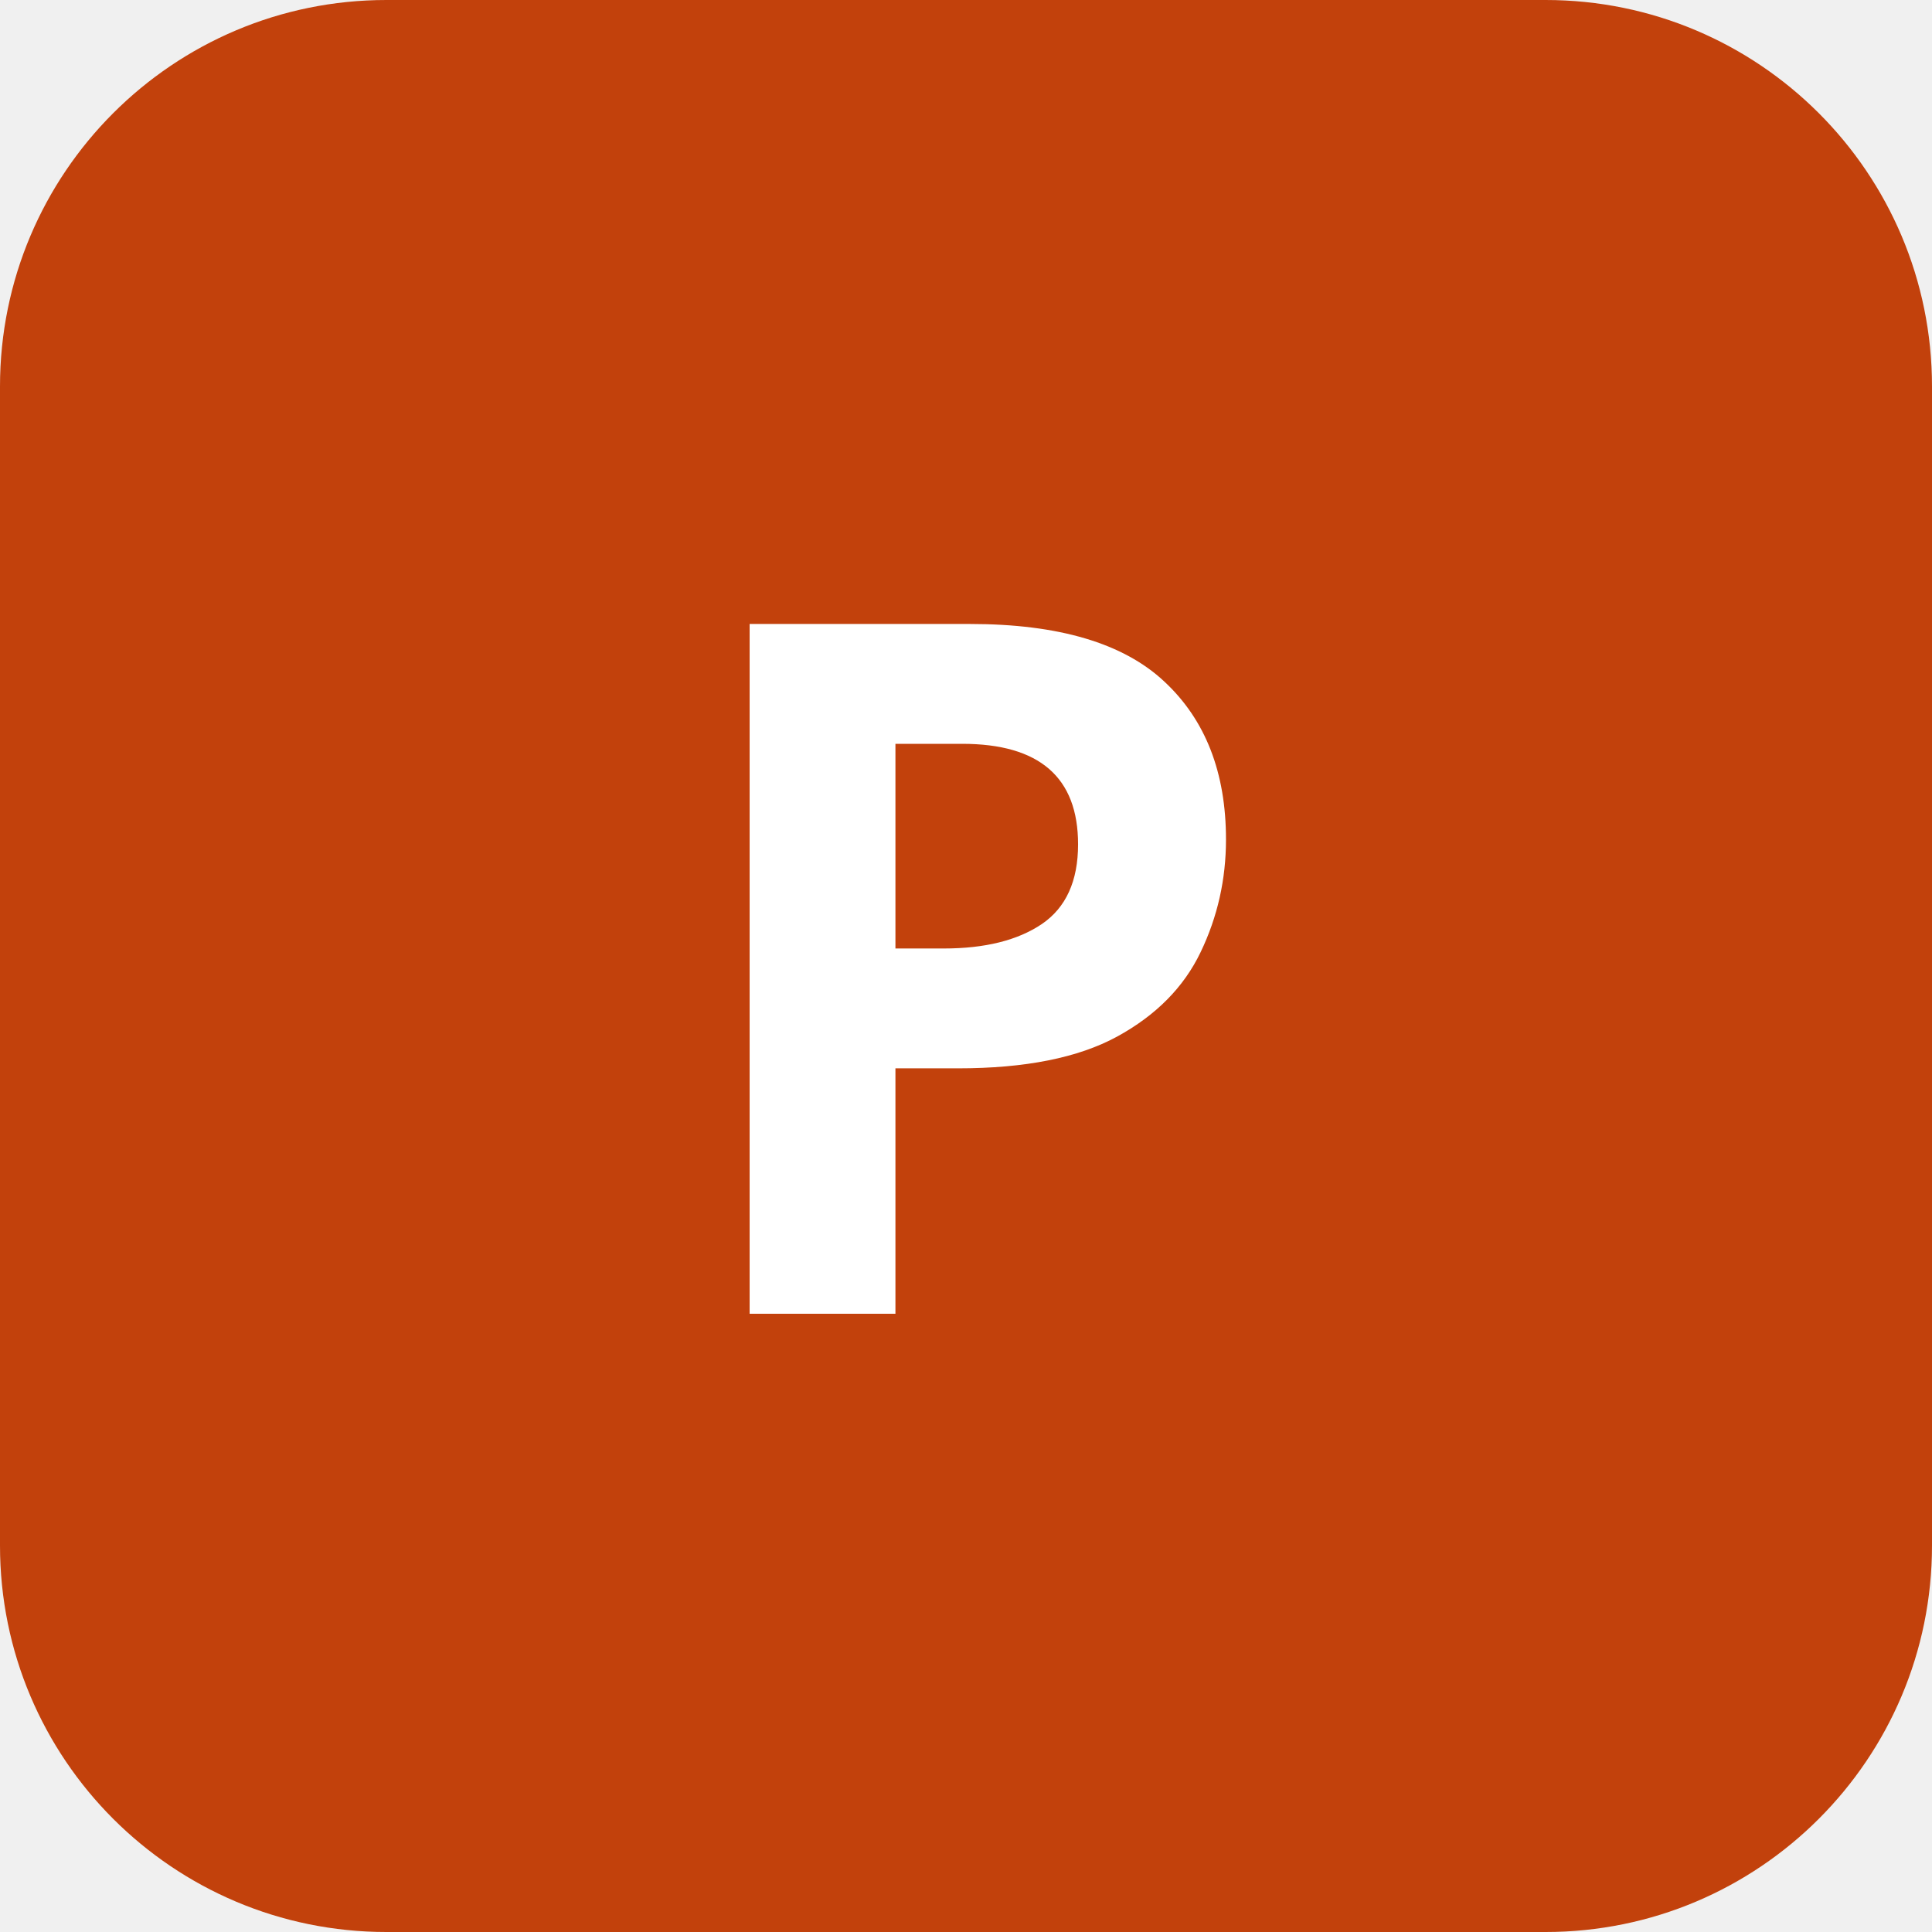
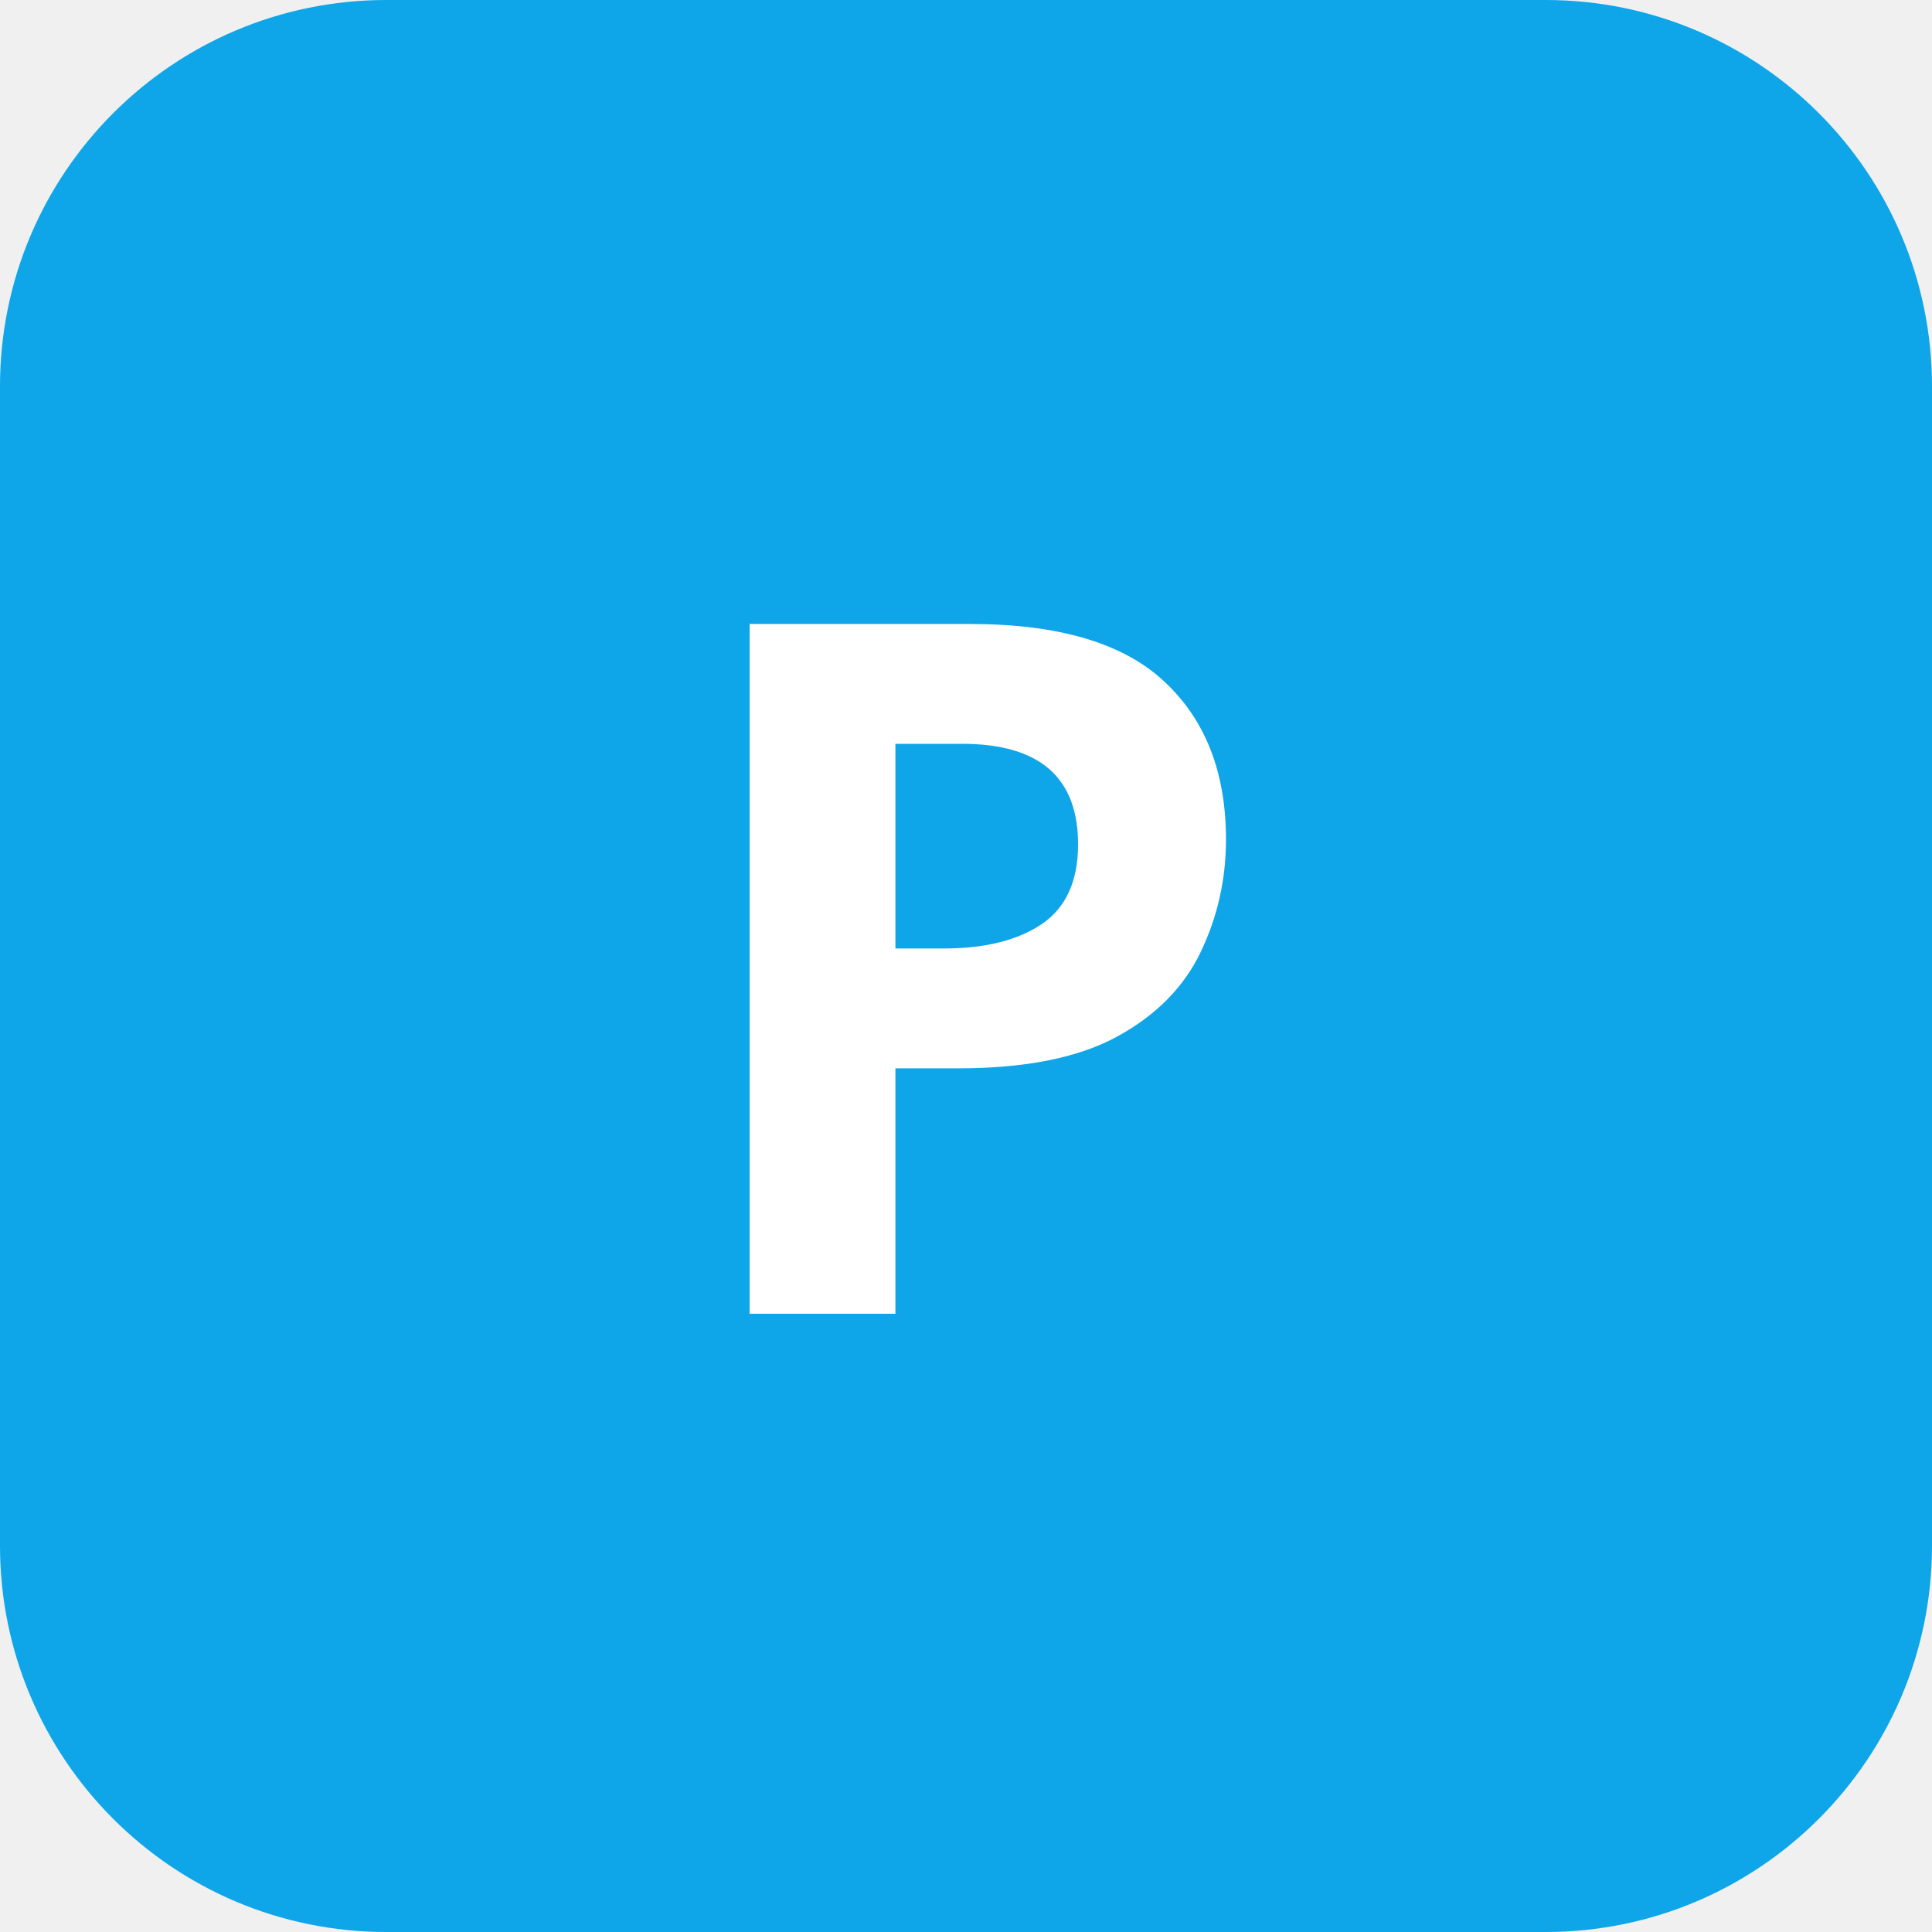
<svg xmlns="http://www.w3.org/2000/svg" viewBox="0 0 100 100">
-   <rect width="100" height="100" rx="20" fill="#c2410c" />
+   <rect width="100" height="100" rx="20" fill="#0ea5e9" />
  <text x="50" y="68" font-family="system-ui, sans-serif" font-size="50" font-weight="bold" fill="white" text-anchor="middle">P</text>
</svg>
